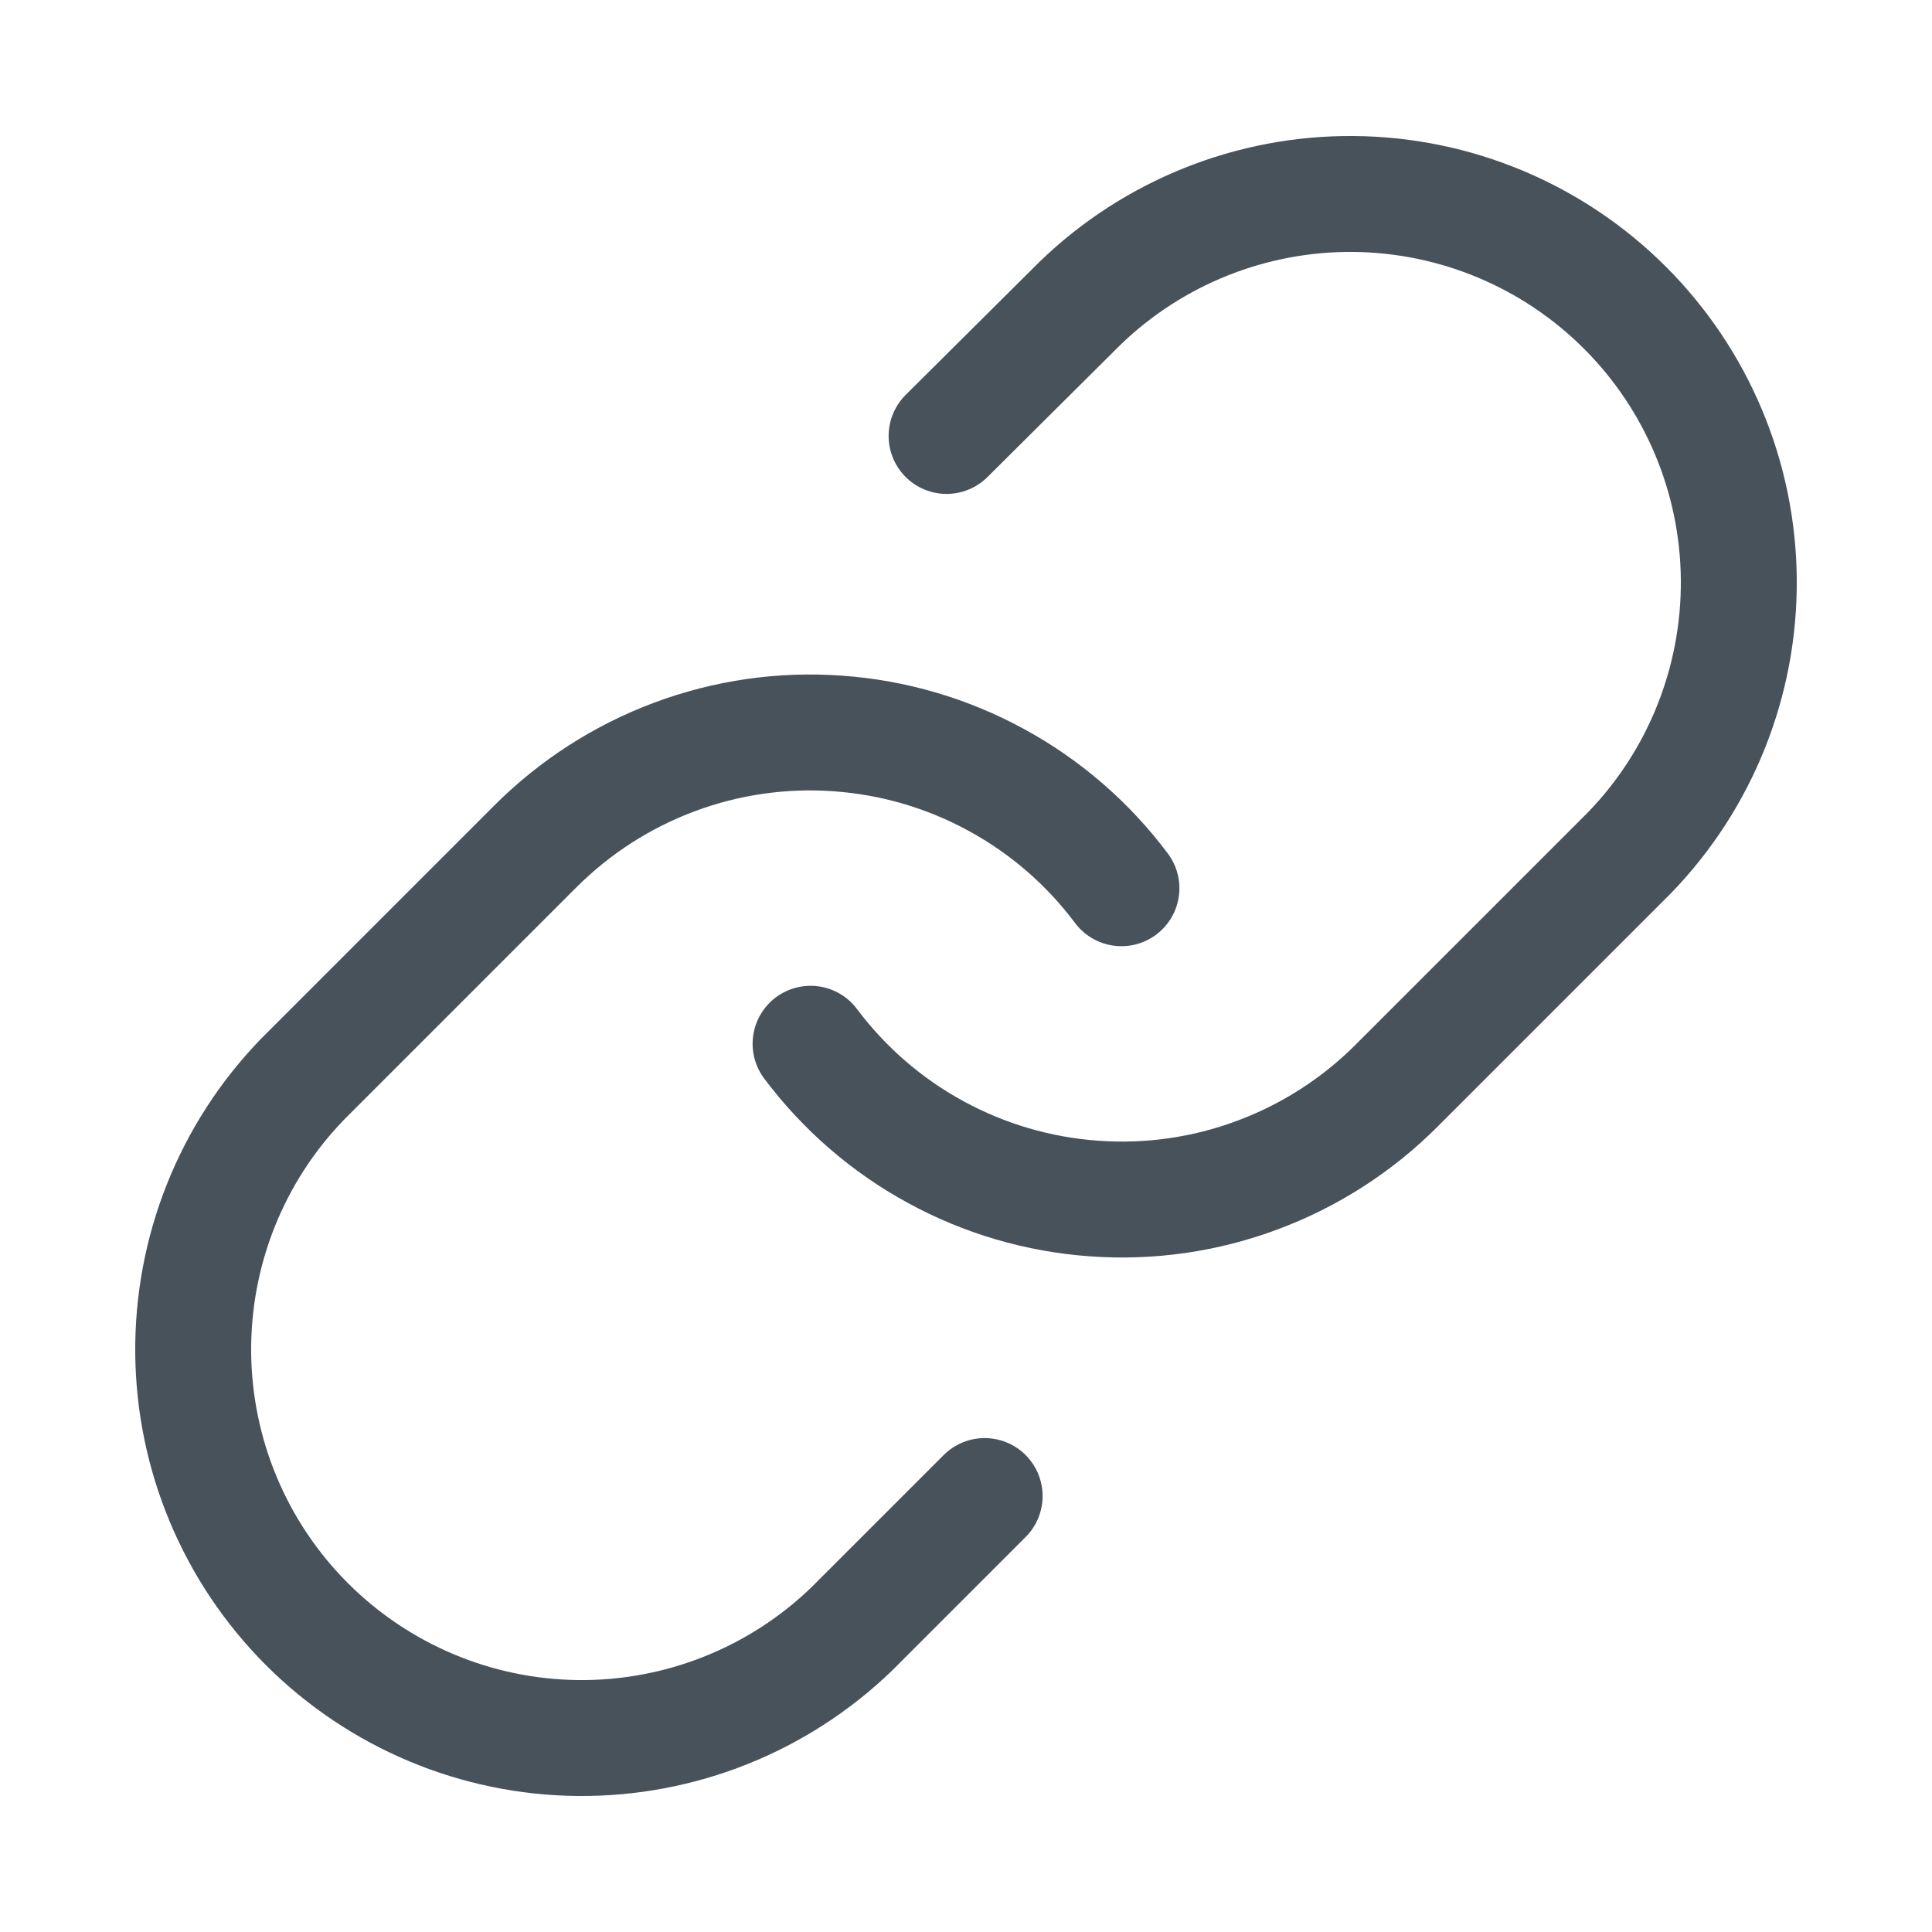
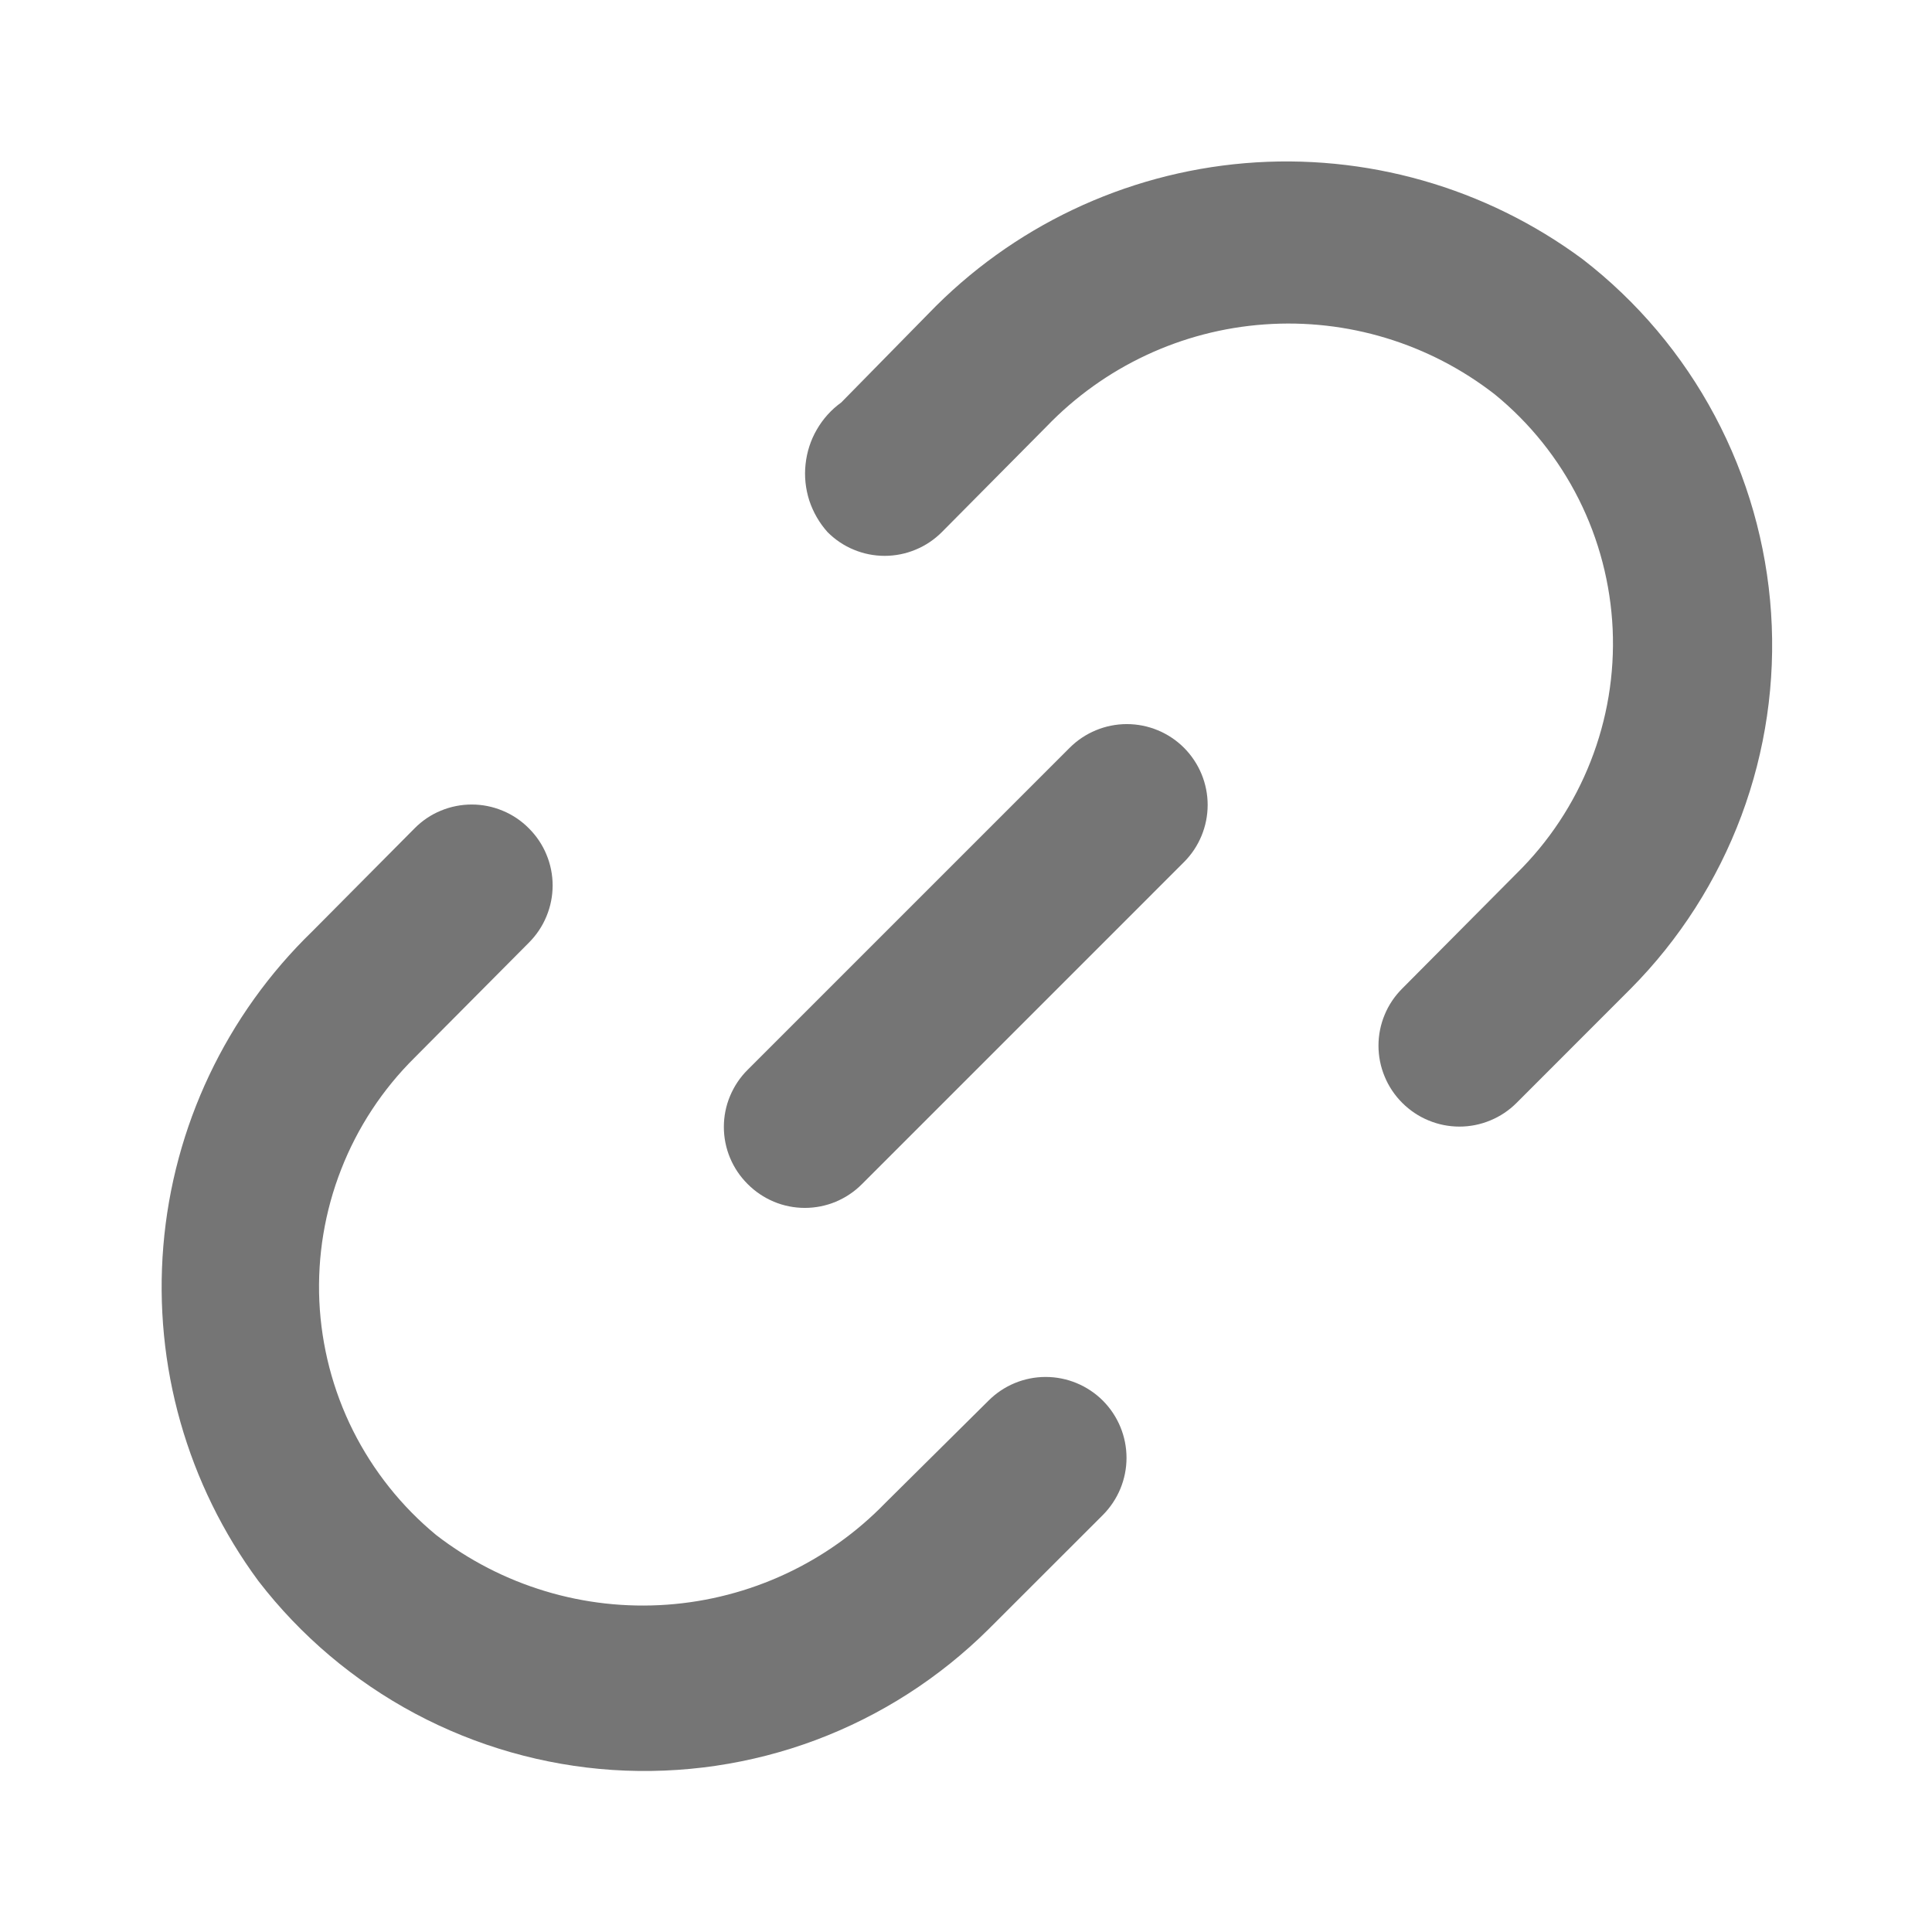
- <svg xmlns="http://www.w3.org/2000/svg" width="20" height="20" viewBox="0 0 20 20" fill="none">
-   <path d="M8.391 10.805C8.737 11.266 9.177 11.649 9.684 11.925C10.19 12.202 10.75 12.366 11.325 12.407C11.9 12.449 12.478 12.366 13.018 12.164C13.559 11.962 14.05 11.647 14.457 11.239L16.871 8.825C17.604 8.067 18.009 7.051 18 5.996C17.991 4.941 17.568 3.932 16.822 3.186C16.076 2.44 15.067 2.017 14.012 2.008C12.958 1.999 11.941 2.405 11.183 3.137L9.799 4.513" stroke="#47525A" stroke-width="1.2" stroke-linecap="round" stroke-linejoin="round" />
-   <path d="M11.609 9.195C11.264 8.734 10.823 8.351 10.316 8.075C9.81 7.798 9.251 7.634 8.675 7.593C8.1 7.551 7.522 7.634 6.982 7.836C6.441 8.038 5.951 8.353 5.543 8.761L3.129 11.175C2.396 11.933 1.991 12.949 2 14.004C2.009 15.059 2.432 16.068 3.178 16.814C3.924 17.559 4.933 17.983 5.988 17.992C7.042 18.001 8.059 17.595 8.817 16.863L10.193 15.487" stroke="#47525A" stroke-width="1.2" stroke-linecap="round" stroke-linejoin="round" />
+ <svg xmlns="http://www.w3.org/2000/svg" width="24" height="24" viewBox="0 0 24 24" fill="none">
+   <path d="M13.288 9.289L9.288 13.289C9.194 13.382 9.12 13.493 9.069 13.615C9.018 13.736 8.992 13.867 8.992 13.999C8.992 14.131 9.018 14.262 9.069 14.384C9.12 14.506 9.194 14.616 9.288 14.709C9.381 14.803 9.492 14.877 9.613 14.928C9.735 14.979 9.866 15.005 9.998 15.005C10.13 15.005 10.261 14.979 10.383 14.928C10.504 14.877 10.615 14.803 10.708 14.709L14.708 10.709C14.896 10.521 15.002 10.265 15.002 9.999C15.002 9.733 14.896 9.478 14.708 9.289C14.52 9.101 14.264 8.995 13.998 8.995C13.732 8.995 13.476 9.101 13.288 9.289Z" fill="#757575" />
+   <path d="M12.28 17.399L10.999 18.669C10.281 19.41 9.315 19.86 8.286 19.934C7.257 20.008 6.236 19.7 5.42 19.07C4.988 18.714 4.636 18.271 4.385 17.771C4.135 17.271 3.993 16.723 3.967 16.165C3.942 15.606 4.034 15.048 4.238 14.527C4.441 14.006 4.752 13.533 5.15 13.139L6.57 11.71C6.663 11.617 6.738 11.506 6.788 11.384C6.839 11.262 6.865 11.132 6.865 10.999C6.865 10.867 6.839 10.737 6.788 10.615C6.738 10.493 6.663 10.383 6.57 10.29C6.477 10.196 6.366 10.121 6.244 10.071C6.122 10.02 5.992 9.994 5.86 9.994C5.728 9.994 5.597 10.02 5.475 10.071C5.353 10.121 5.243 10.196 5.15 10.29L3.88 11.569C2.81 12.606 2.152 13.995 2.029 15.479C1.906 16.963 2.325 18.441 3.21 19.64C3.734 20.32 4.398 20.882 5.157 21.287C5.915 21.691 6.751 21.93 7.609 21.987C8.467 22.043 9.327 21.917 10.132 21.616C10.938 21.314 11.669 20.845 12.28 20.239L13.7 18.82C13.888 18.631 13.994 18.376 13.994 18.11C13.994 17.843 13.888 17.588 13.7 17.399C13.511 17.211 13.256 17.105 12.989 17.105C12.723 17.105 12.468 17.211 12.28 17.399V17.399ZM19.66 3.22C18.453 2.326 16.962 1.902 15.466 2.027C13.97 2.153 12.571 2.818 11.53 3.9L10.45 5C10.326 5.089 10.223 5.204 10.147 5.336C10.07 5.468 10.023 5.615 10.007 5.767C9.99 5.919 10.007 6.072 10.053 6.217C10.101 6.362 10.178 6.496 10.28 6.61C10.373 6.703 10.483 6.778 10.605 6.828C10.727 6.879 10.857 6.905 10.989 6.905C11.122 6.905 11.252 6.879 11.374 6.828C11.496 6.778 11.607 6.703 11.7 6.61L12.999 5.3C13.714 4.556 14.679 4.103 15.708 4.03C16.736 3.956 17.756 4.266 18.57 4.9C19.005 5.255 19.36 5.699 19.612 6.201C19.864 6.703 20.007 7.253 20.033 7.814C20.058 8.376 19.965 8.936 19.759 9.459C19.554 9.982 19.241 10.456 18.84 10.85L17.419 12.28C17.326 12.373 17.251 12.483 17.201 12.605C17.15 12.727 17.124 12.857 17.124 12.989C17.124 13.122 17.15 13.252 17.201 13.374C17.251 13.496 17.326 13.607 17.419 13.7C17.512 13.793 17.623 13.868 17.745 13.918C17.867 13.969 17.997 13.995 18.13 13.995C18.262 13.995 18.392 13.969 18.514 13.918C18.636 13.868 18.747 13.793 18.84 13.7L20.259 12.28C20.864 11.67 21.331 10.938 21.632 10.134C21.932 9.33 22.058 8.471 22.001 7.614C21.944 6.758 21.706 5.923 21.302 5.165C20.899 4.408 20.339 3.744 19.66 3.22V3.22Z" fill="#757575" />
</svg>
